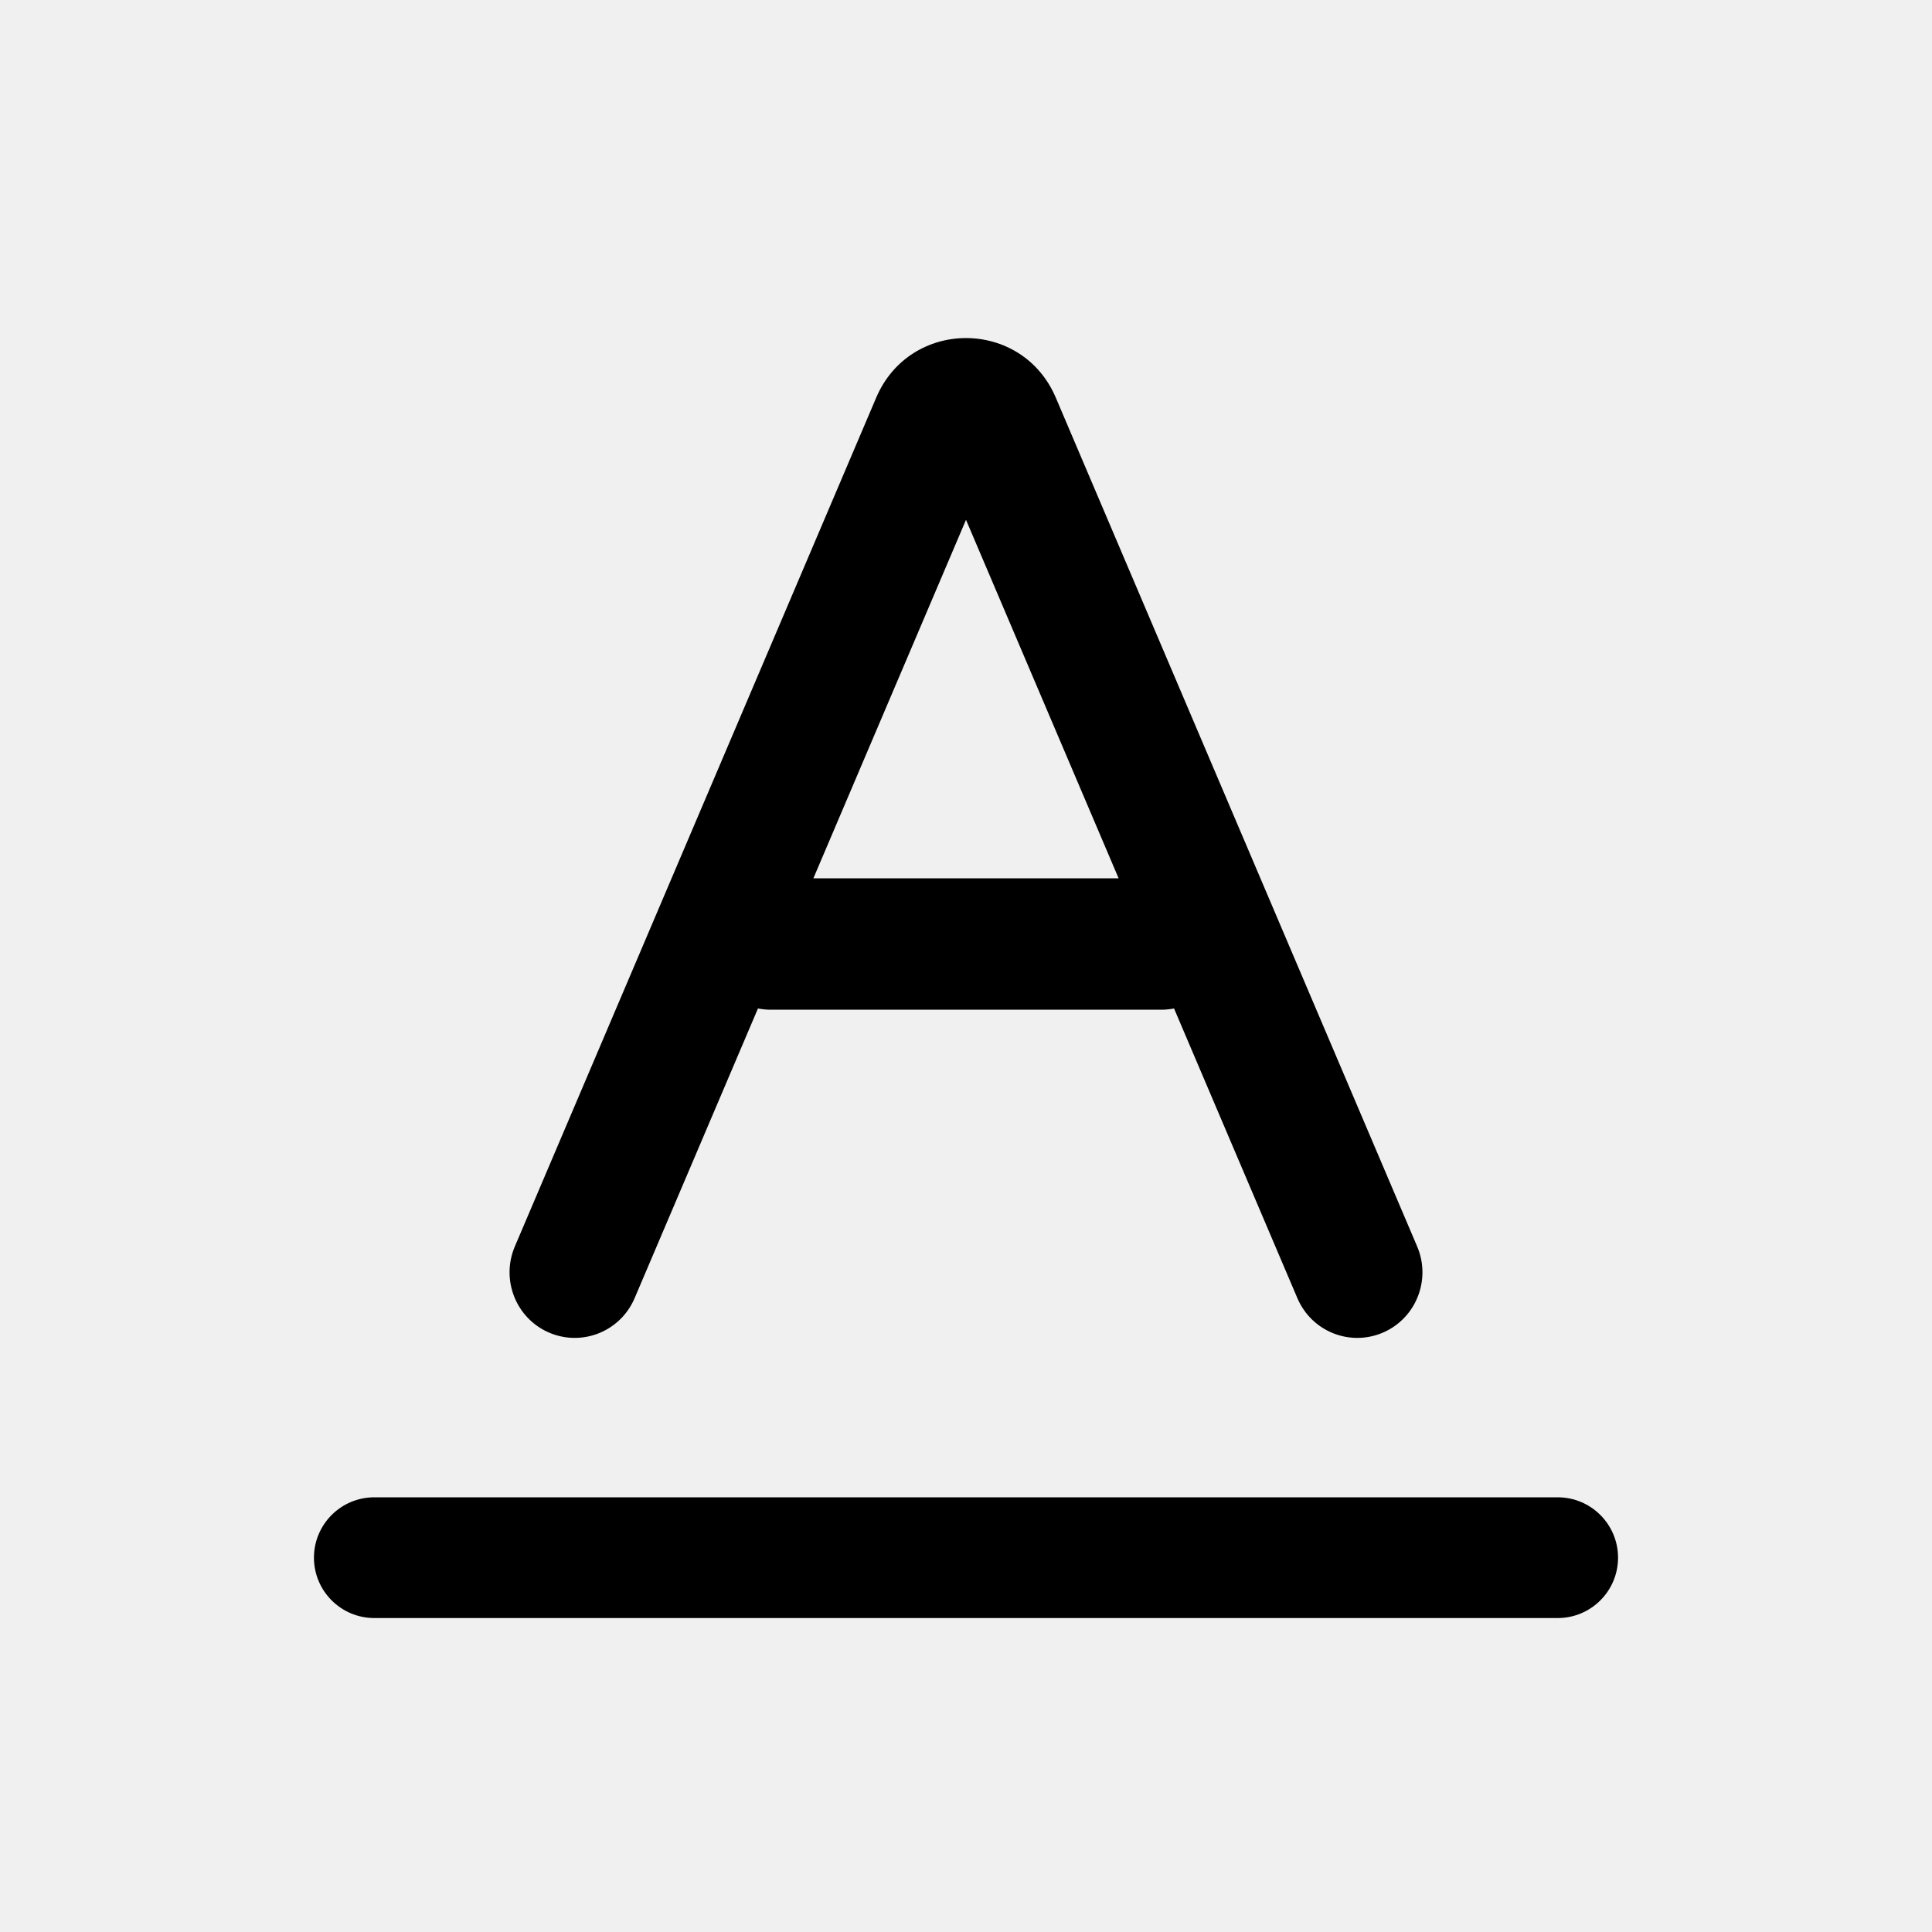
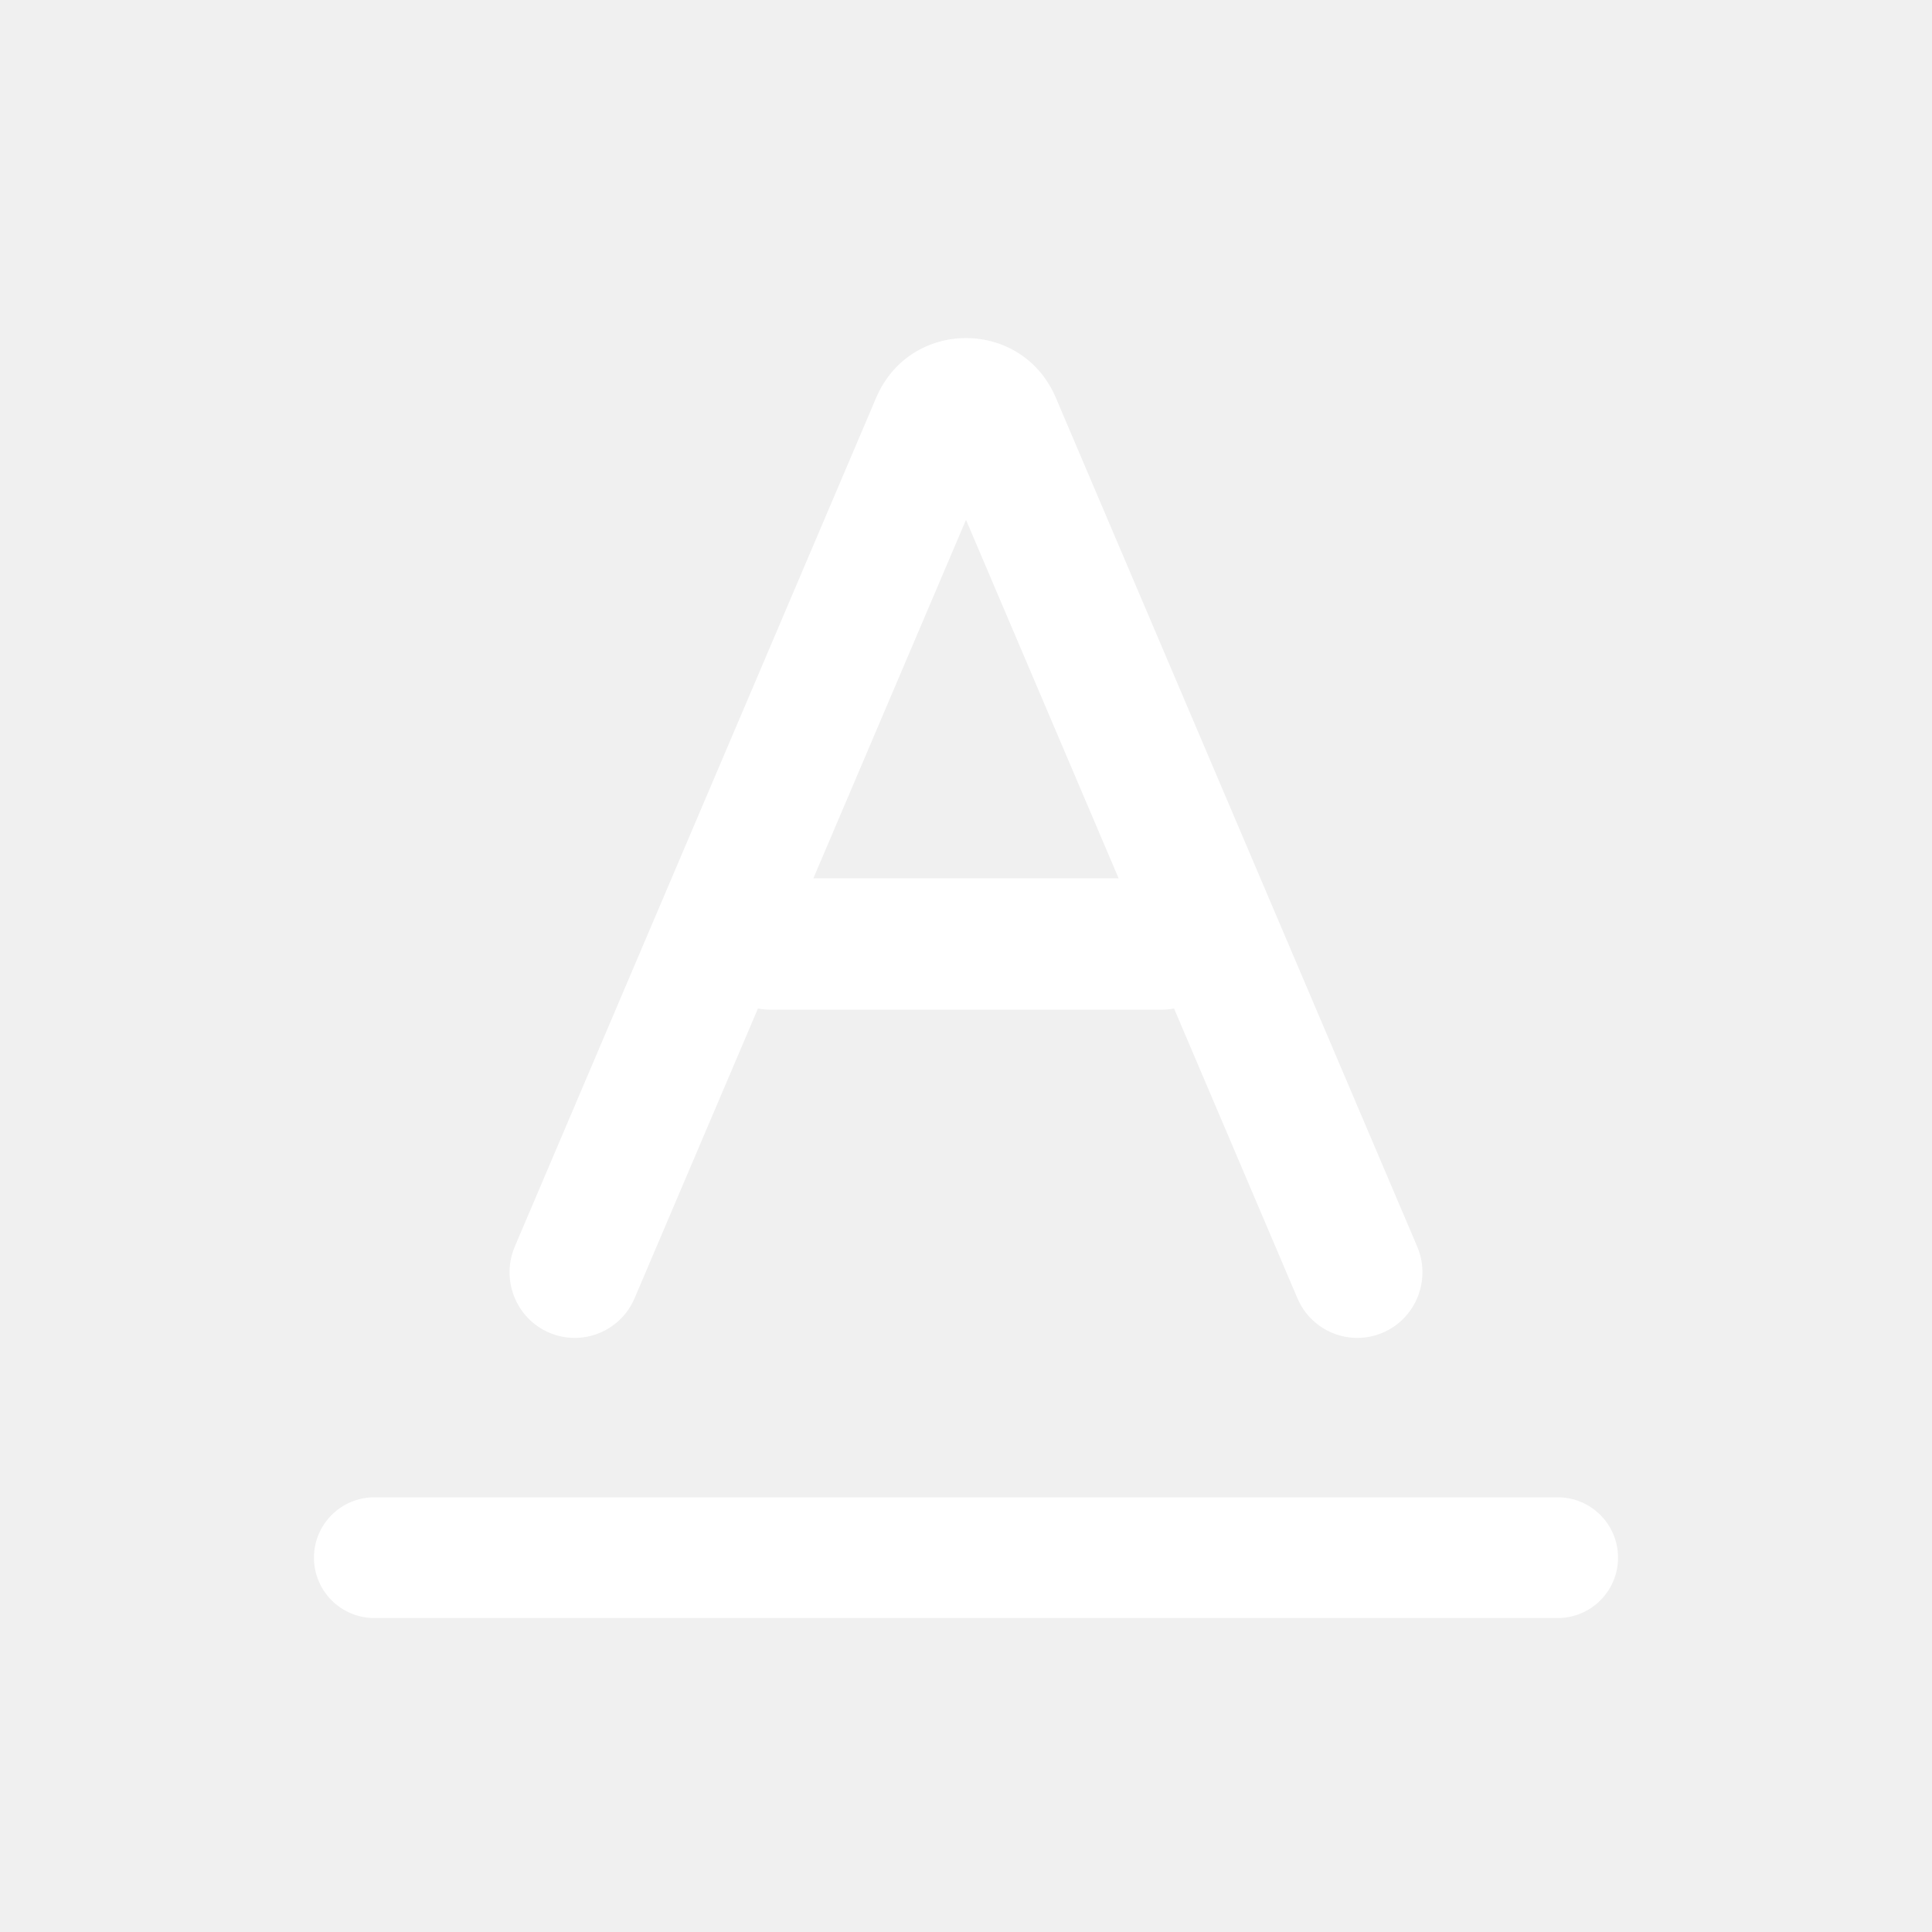
<svg xmlns="http://www.w3.org/2000/svg" width="16" height="16" viewBox="0 0 16 16" fill="none">
-   <path fill-rule="evenodd" clip-rule="evenodd" d="M9.723 8.352L10.744 10.75C10.861 11.026 11.178 11.154 11.453 11.036C11.727 10.918 11.854 10.598 11.736 10.322L8.744 3.294C8.464 2.635 7.536 2.635 7.256 3.294L4.264 10.322C4.146 10.598 4.273 10.918 4.547 11.036C4.822 11.154 5.139 11.026 5.256 10.75L6.277 8.352C6.311 8.358 6.345 8.362 6.38 8.362H9.62C9.655 8.362 9.689 8.358 9.723 8.352ZM6.736 7.274L8 4.305L9.264 7.274H6.736Z" fill="black" />
-   <path d="M3.1 12.4C2.824 12.4 2.6 12.624 2.6 12.9C2.6 13.176 2.824 13.4 3.1 13.4H12.9C13.176 13.4 13.4 13.176 13.4 12.9C13.4 12.624 13.176 12.4 12.9 12.4H3.1Z" fill="black" />
+   <path fill-rule="evenodd" clip-rule="evenodd" d="M9.723 8.352L10.744 10.75C10.861 11.026 11.178 11.154 11.453 11.036C11.727 10.918 11.854 10.598 11.736 10.322L8.744 3.294C8.464 2.635 7.536 2.635 7.256 3.294L4.264 10.322C4.146 10.598 4.273 10.918 4.547 11.036C4.822 11.154 5.139 11.026 5.256 10.75L6.277 8.352C6.311 8.358 6.345 8.362 6.38 8.362H9.62C9.655 8.362 9.689 8.358 9.723 8.352ZM6.736 7.274L8 4.305L9.264 7.274H6.736Z" fill="white" />
+   <path d="M3.1 12.4C2.824 12.4 2.6 12.624 2.6 12.9C2.6 13.176 2.824 13.4 3.1 13.4H12.9C13.176 13.4 13.4 13.176 13.4 12.9C13.4 12.624 13.176 12.4 12.9 12.4H3.1Z" fill="white" />
</svg>
